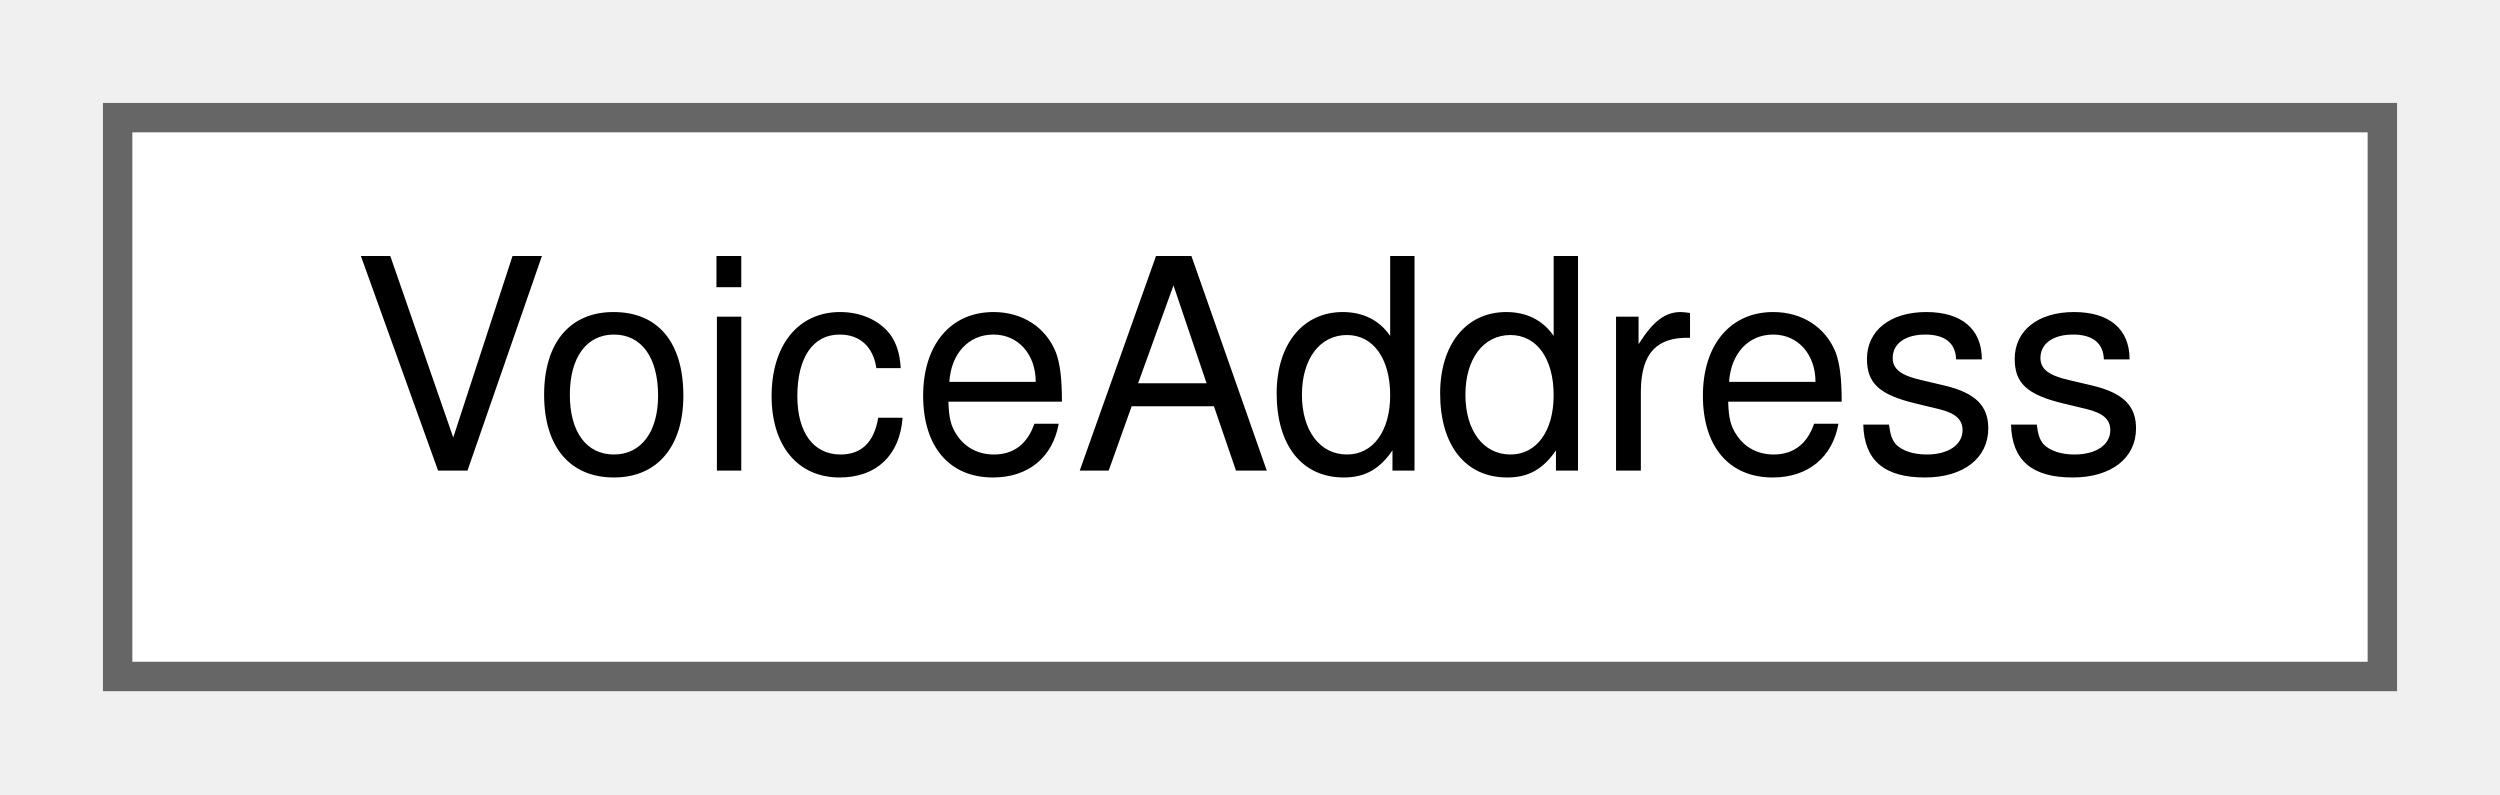
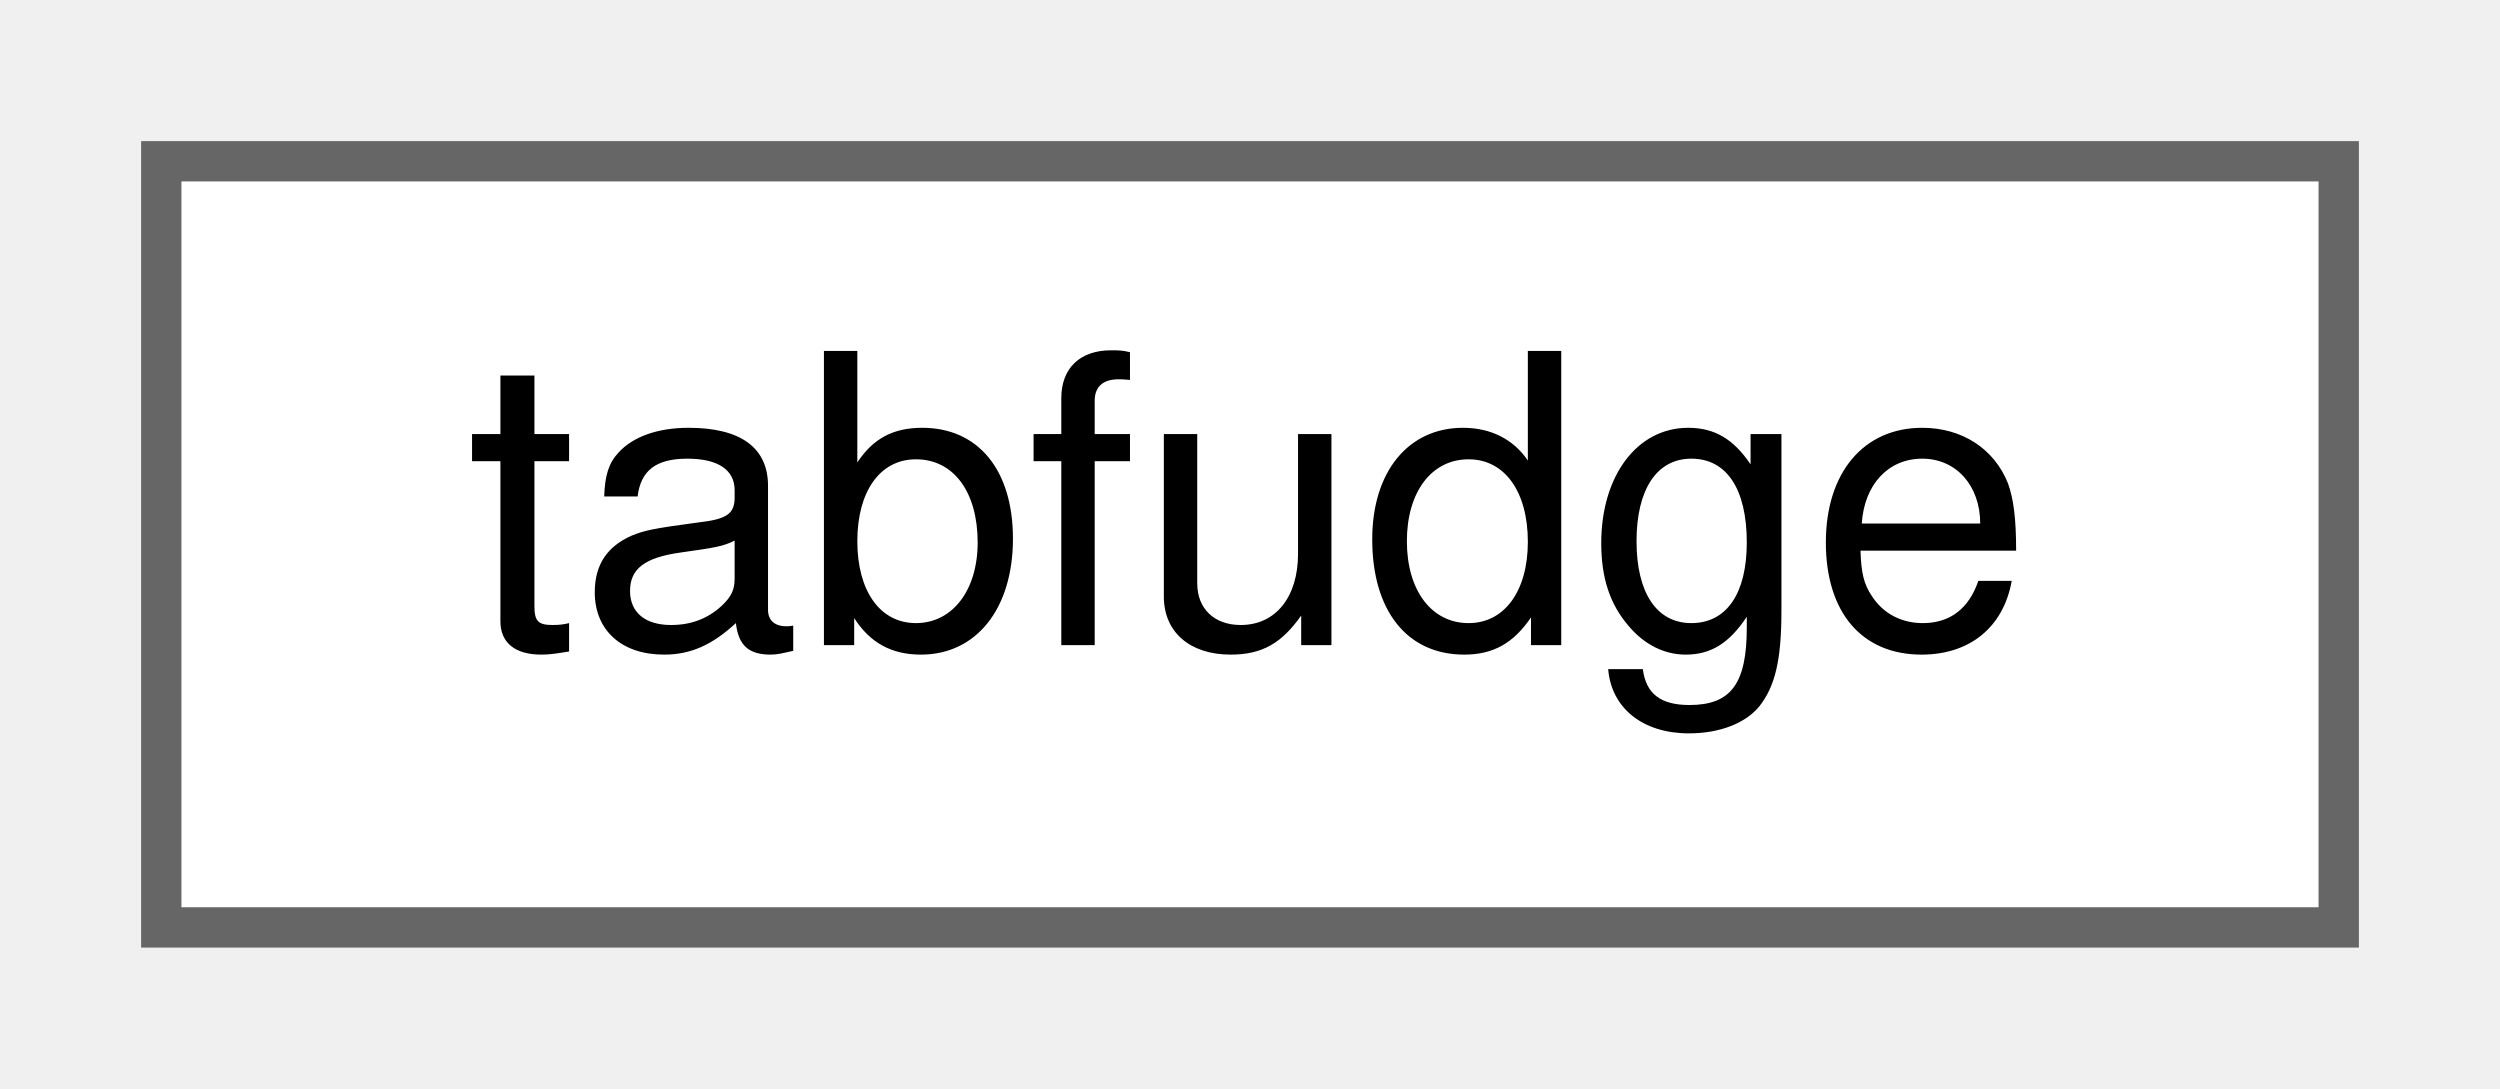
- <svg xmlns="http://www.w3.org/2000/svg" xmlns:xlink="http://www.w3.org/1999/xlink" width="85pt" height="27pt" viewBox="0.00 0.00 85.00 27.00">
+ <svg xmlns="http://www.w3.org/2000/svg" xmlns:xlink="http://www.w3.org/1999/xlink" width="62pt" height="27pt" viewBox="0.00 0.00 62.00 27.00">
  <g id="graph0" class="graph" transform="scale(1 1) rotate(0) translate(4 23)">
    <g id="node1" class="node">
      <g id="a_node1">
-         <a xlink:href="_voice_allocator_8h.html#struct_voice_address" target="_top" xlink:title=" ">
-           <polygon fill="white" stroke="#666666" points="77,-19 0,-19 0,0 77,0 77,-19" />
-           <text text-anchor="middle" x="38.5" y="-7" font-family="Helvetica,sans-Serif" font-size="10.00">VoiceAddress</text>
+         <a xlink:href="uniontabfudge.html" target="_top" xlink:title=" ">
+           <polygon fill="white" stroke="#666666" points="54,-19 0,-19 0,0 54,0 54,-19" />
+           <text text-anchor="middle" x="27" y="-7" font-family="Helvetica,sans-Serif" font-size="10.00">tabfudge</text>
        </a>
      </g>
    </g>
  </g>
</svg>
